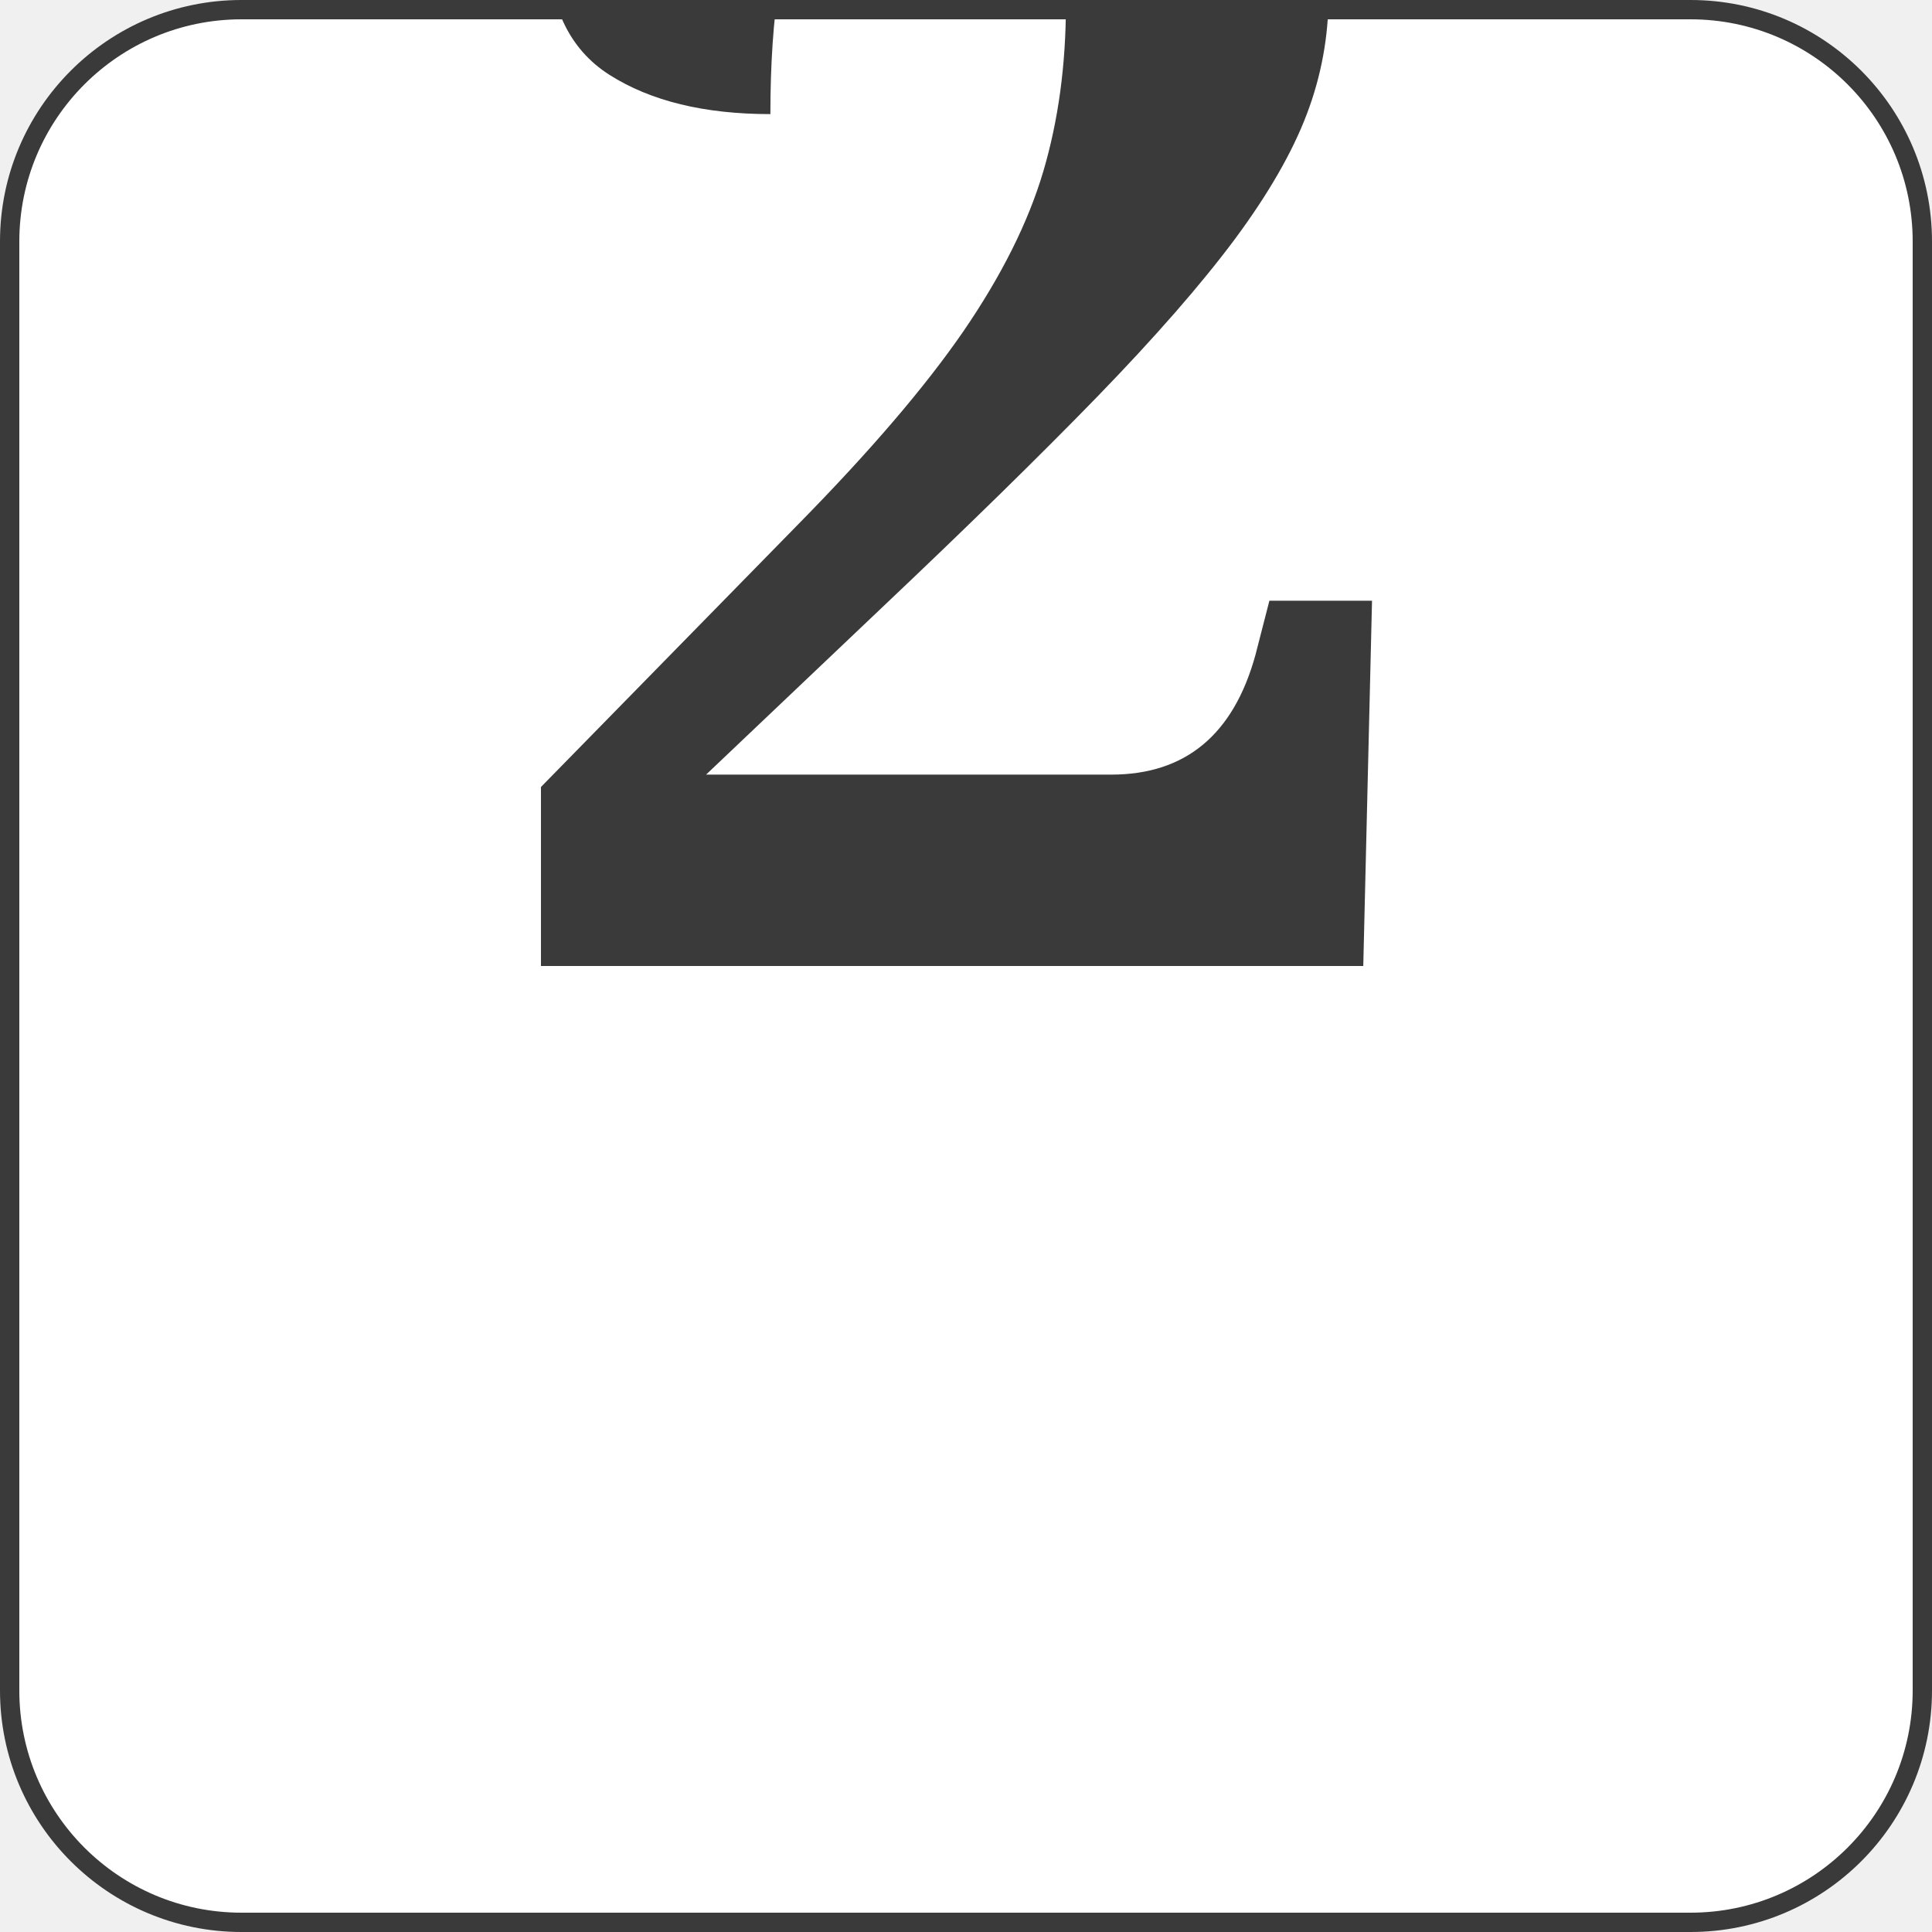
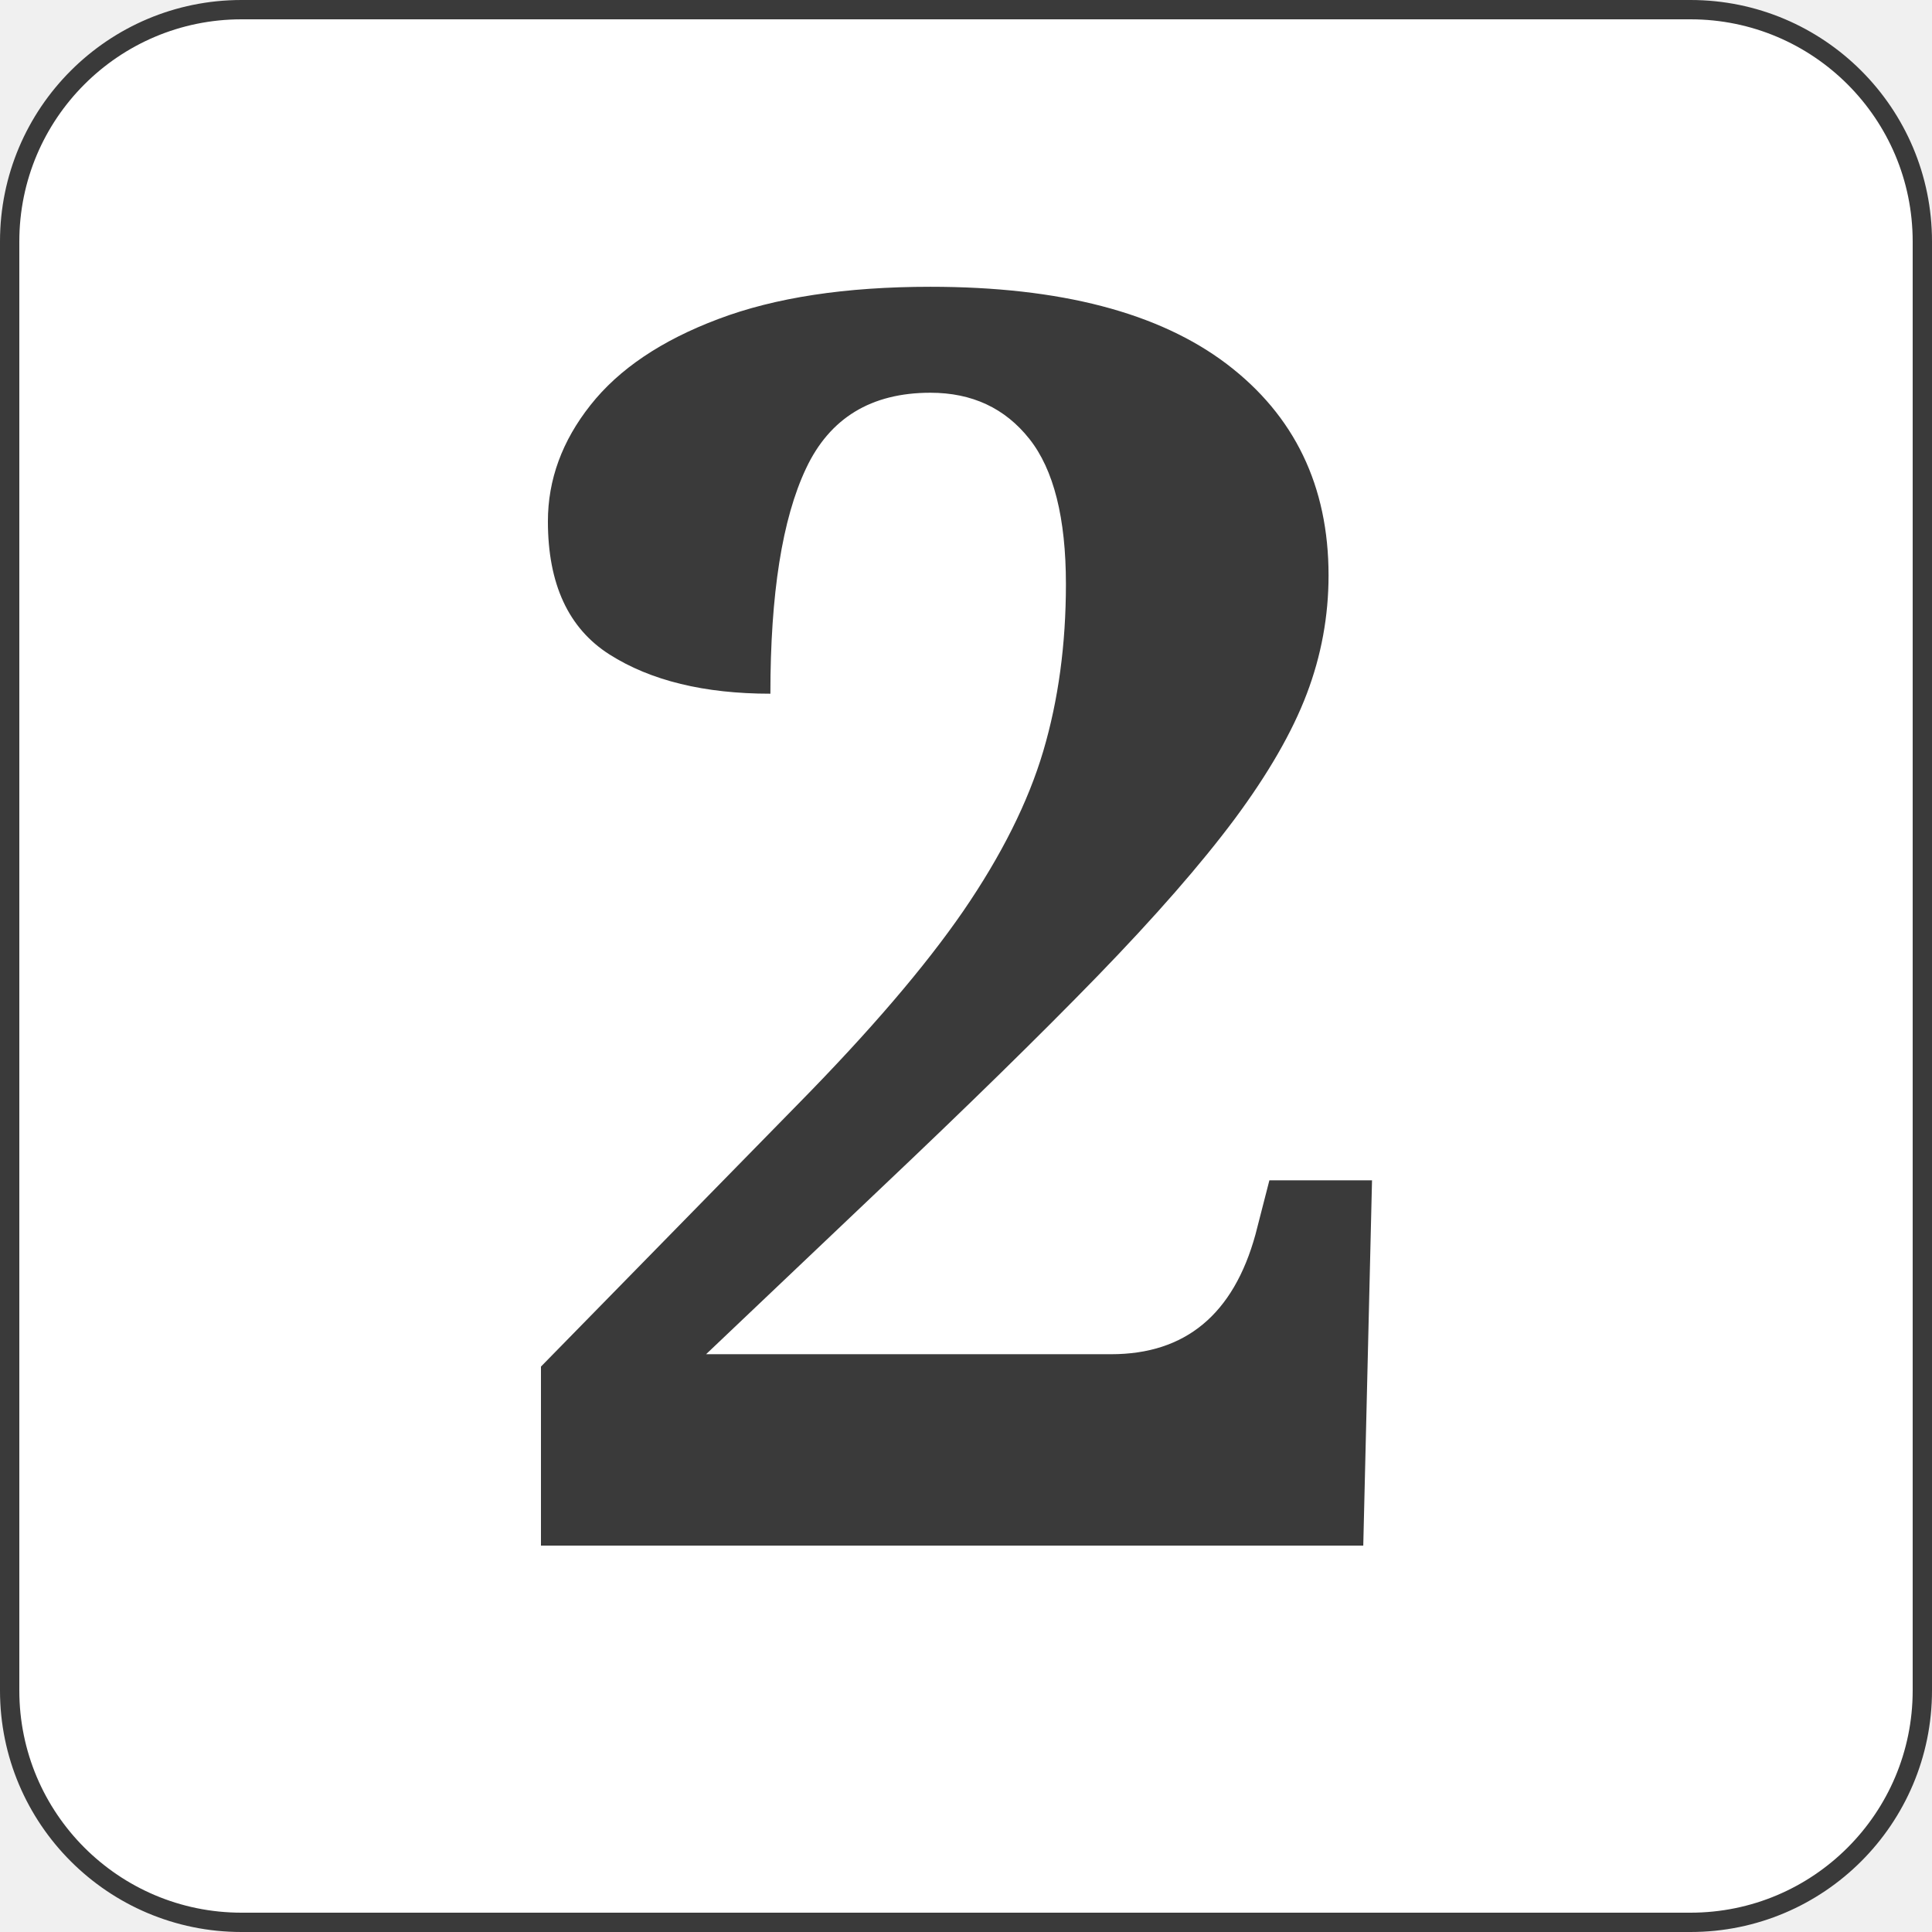
<svg xmlns="http://www.w3.org/2000/svg" width="10in" height="10in" viewBox="-50 -50 100 100" preserveAspectRatio="none" class="card" face="QS">
  <symbol id="S" viewBox="-600 -600 1200 1200" preserveAspectRatio="xMinYMid">
    <path d="M-400 0C-350 0 0 -450 0 -500C0 -450 350 0 400 0C350 0 0 450 0 500C0 450 -350 0 -400 0Z" fill="#3a3a3a" />
  </symbol>
  <rect width="99" height="99" x="-49.5" y="-49.5" rx="12" ry="12" fill="white" stroke="#3a3a3a" />
  <style>
      .cardfont { font: bold 90px serif; fill: #3a3a3a;}
   </style>
-   <text class="cardfont" text-anchor="middle" alignment-baseline="central" x="0" y="0">2</text>
+   <text class="cardfont" text-anchor="middle" x="0" y="30">2</text>
</svg>
